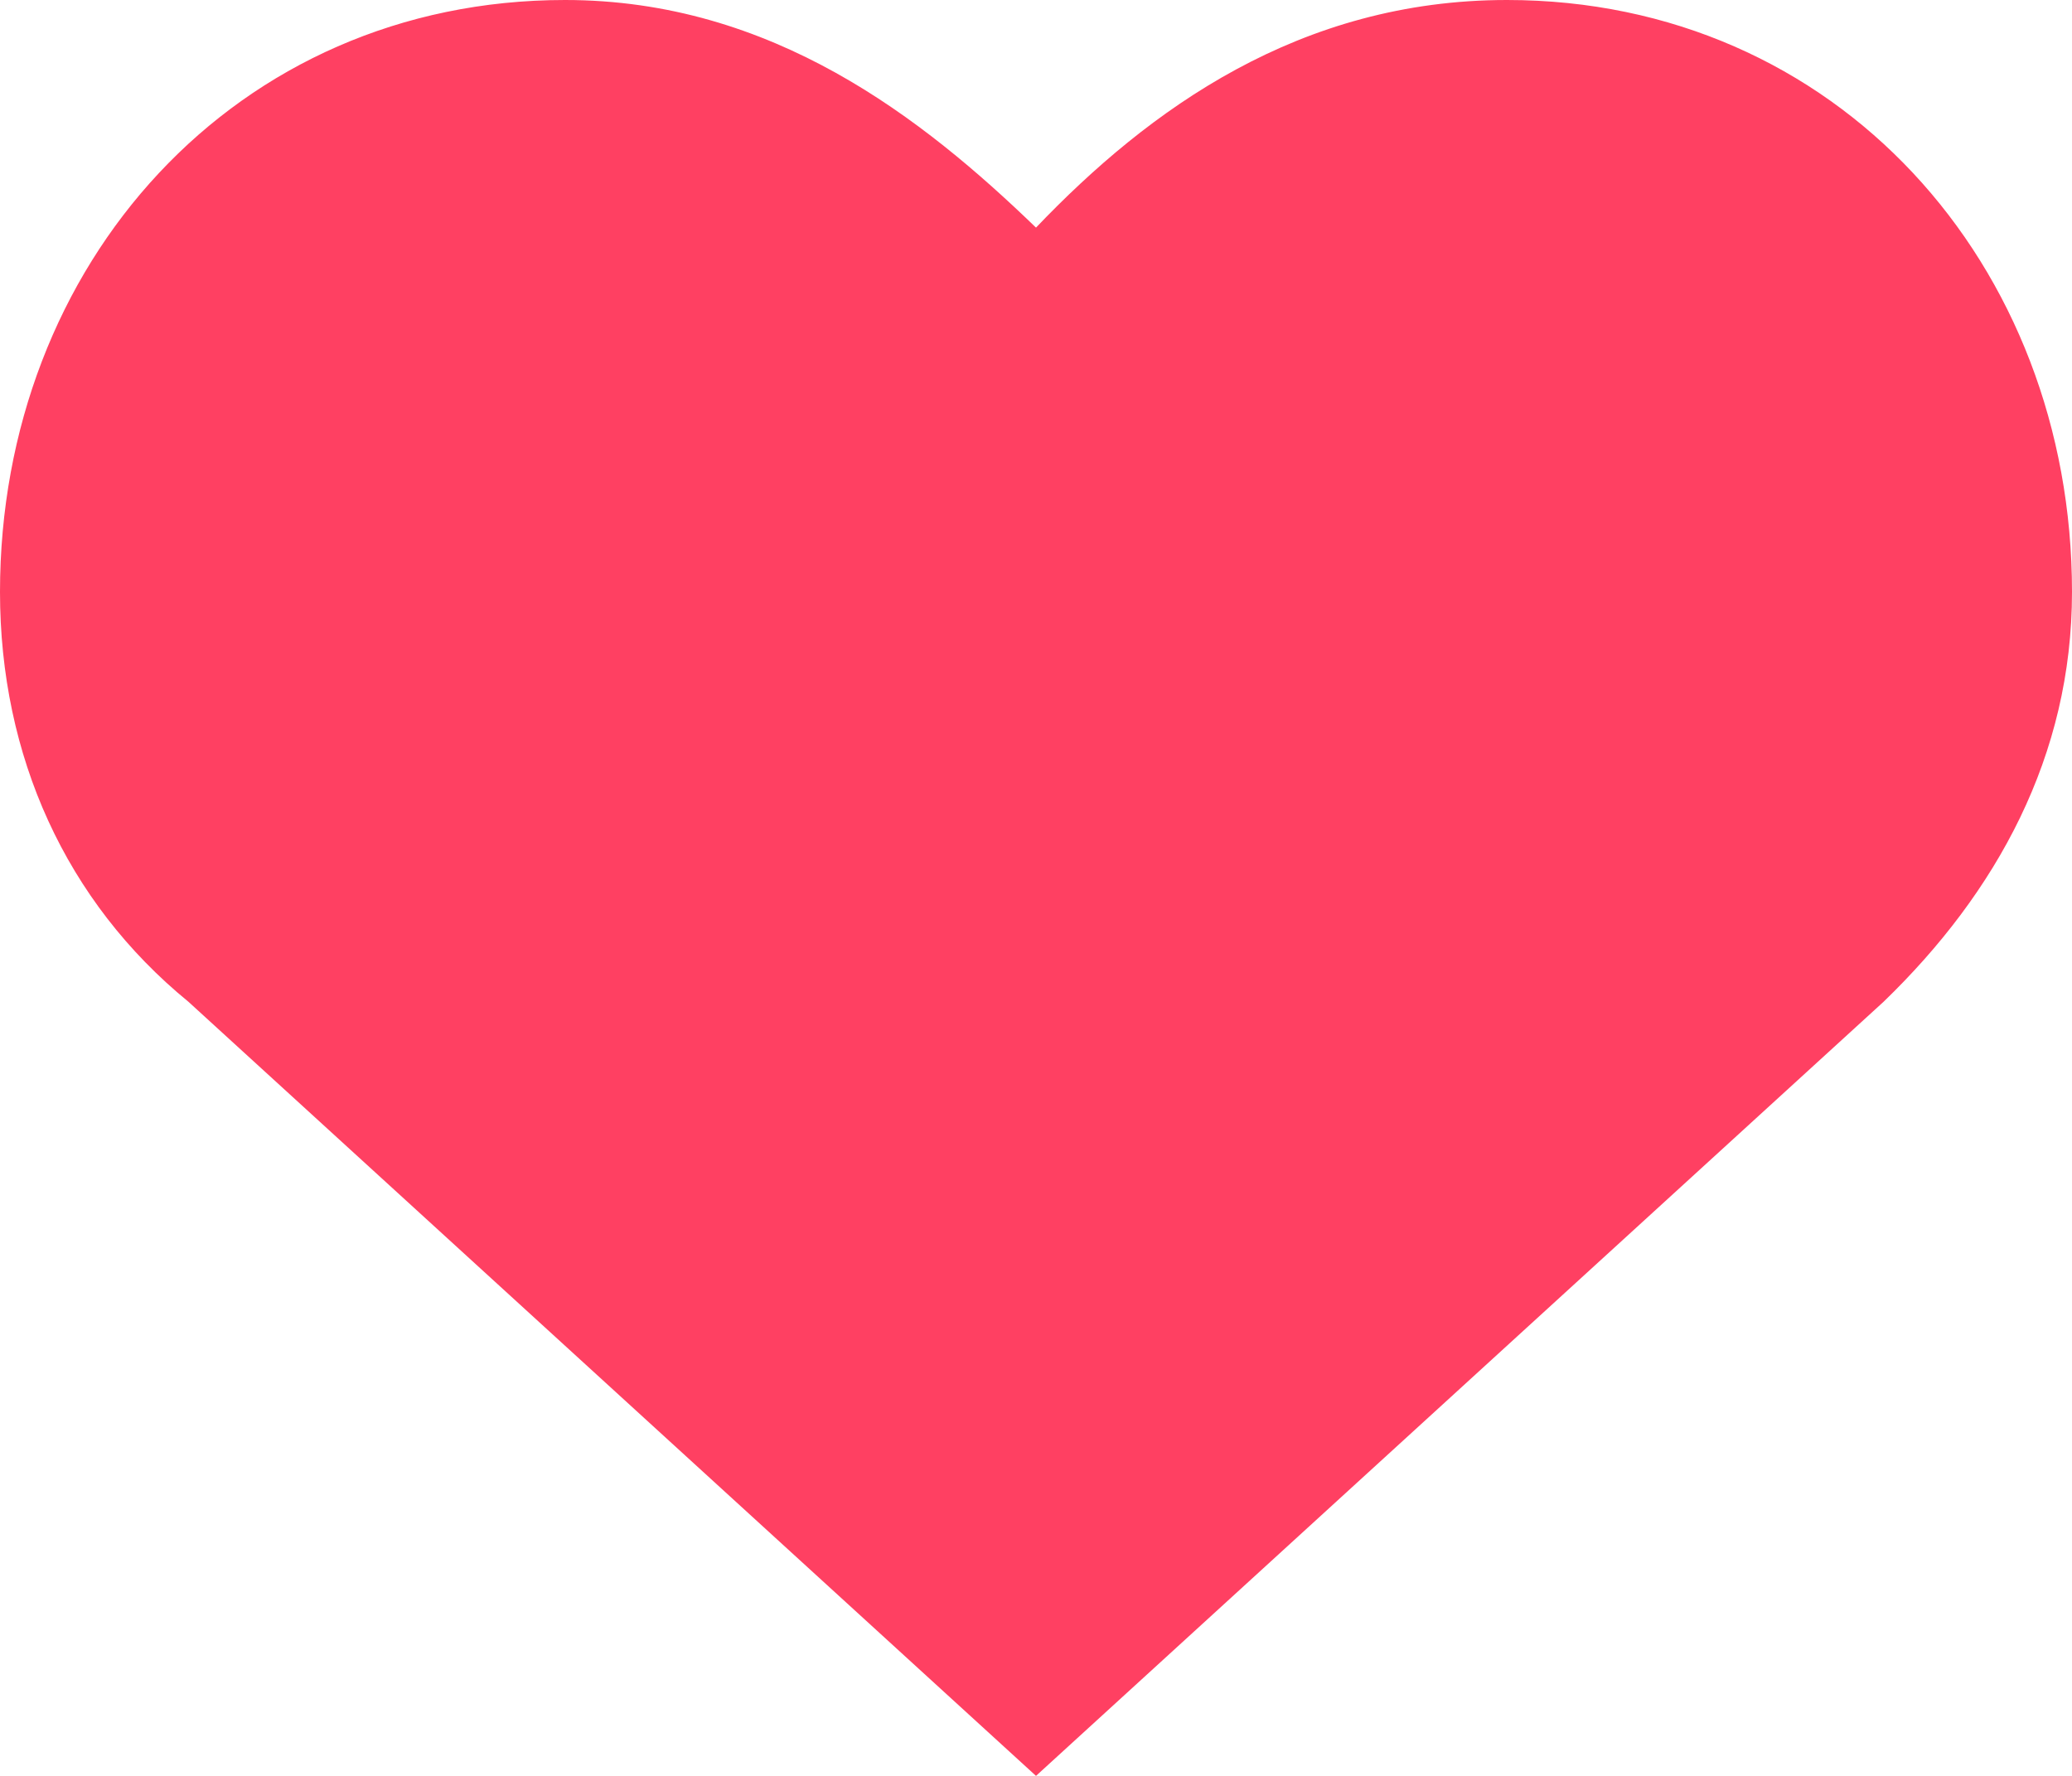
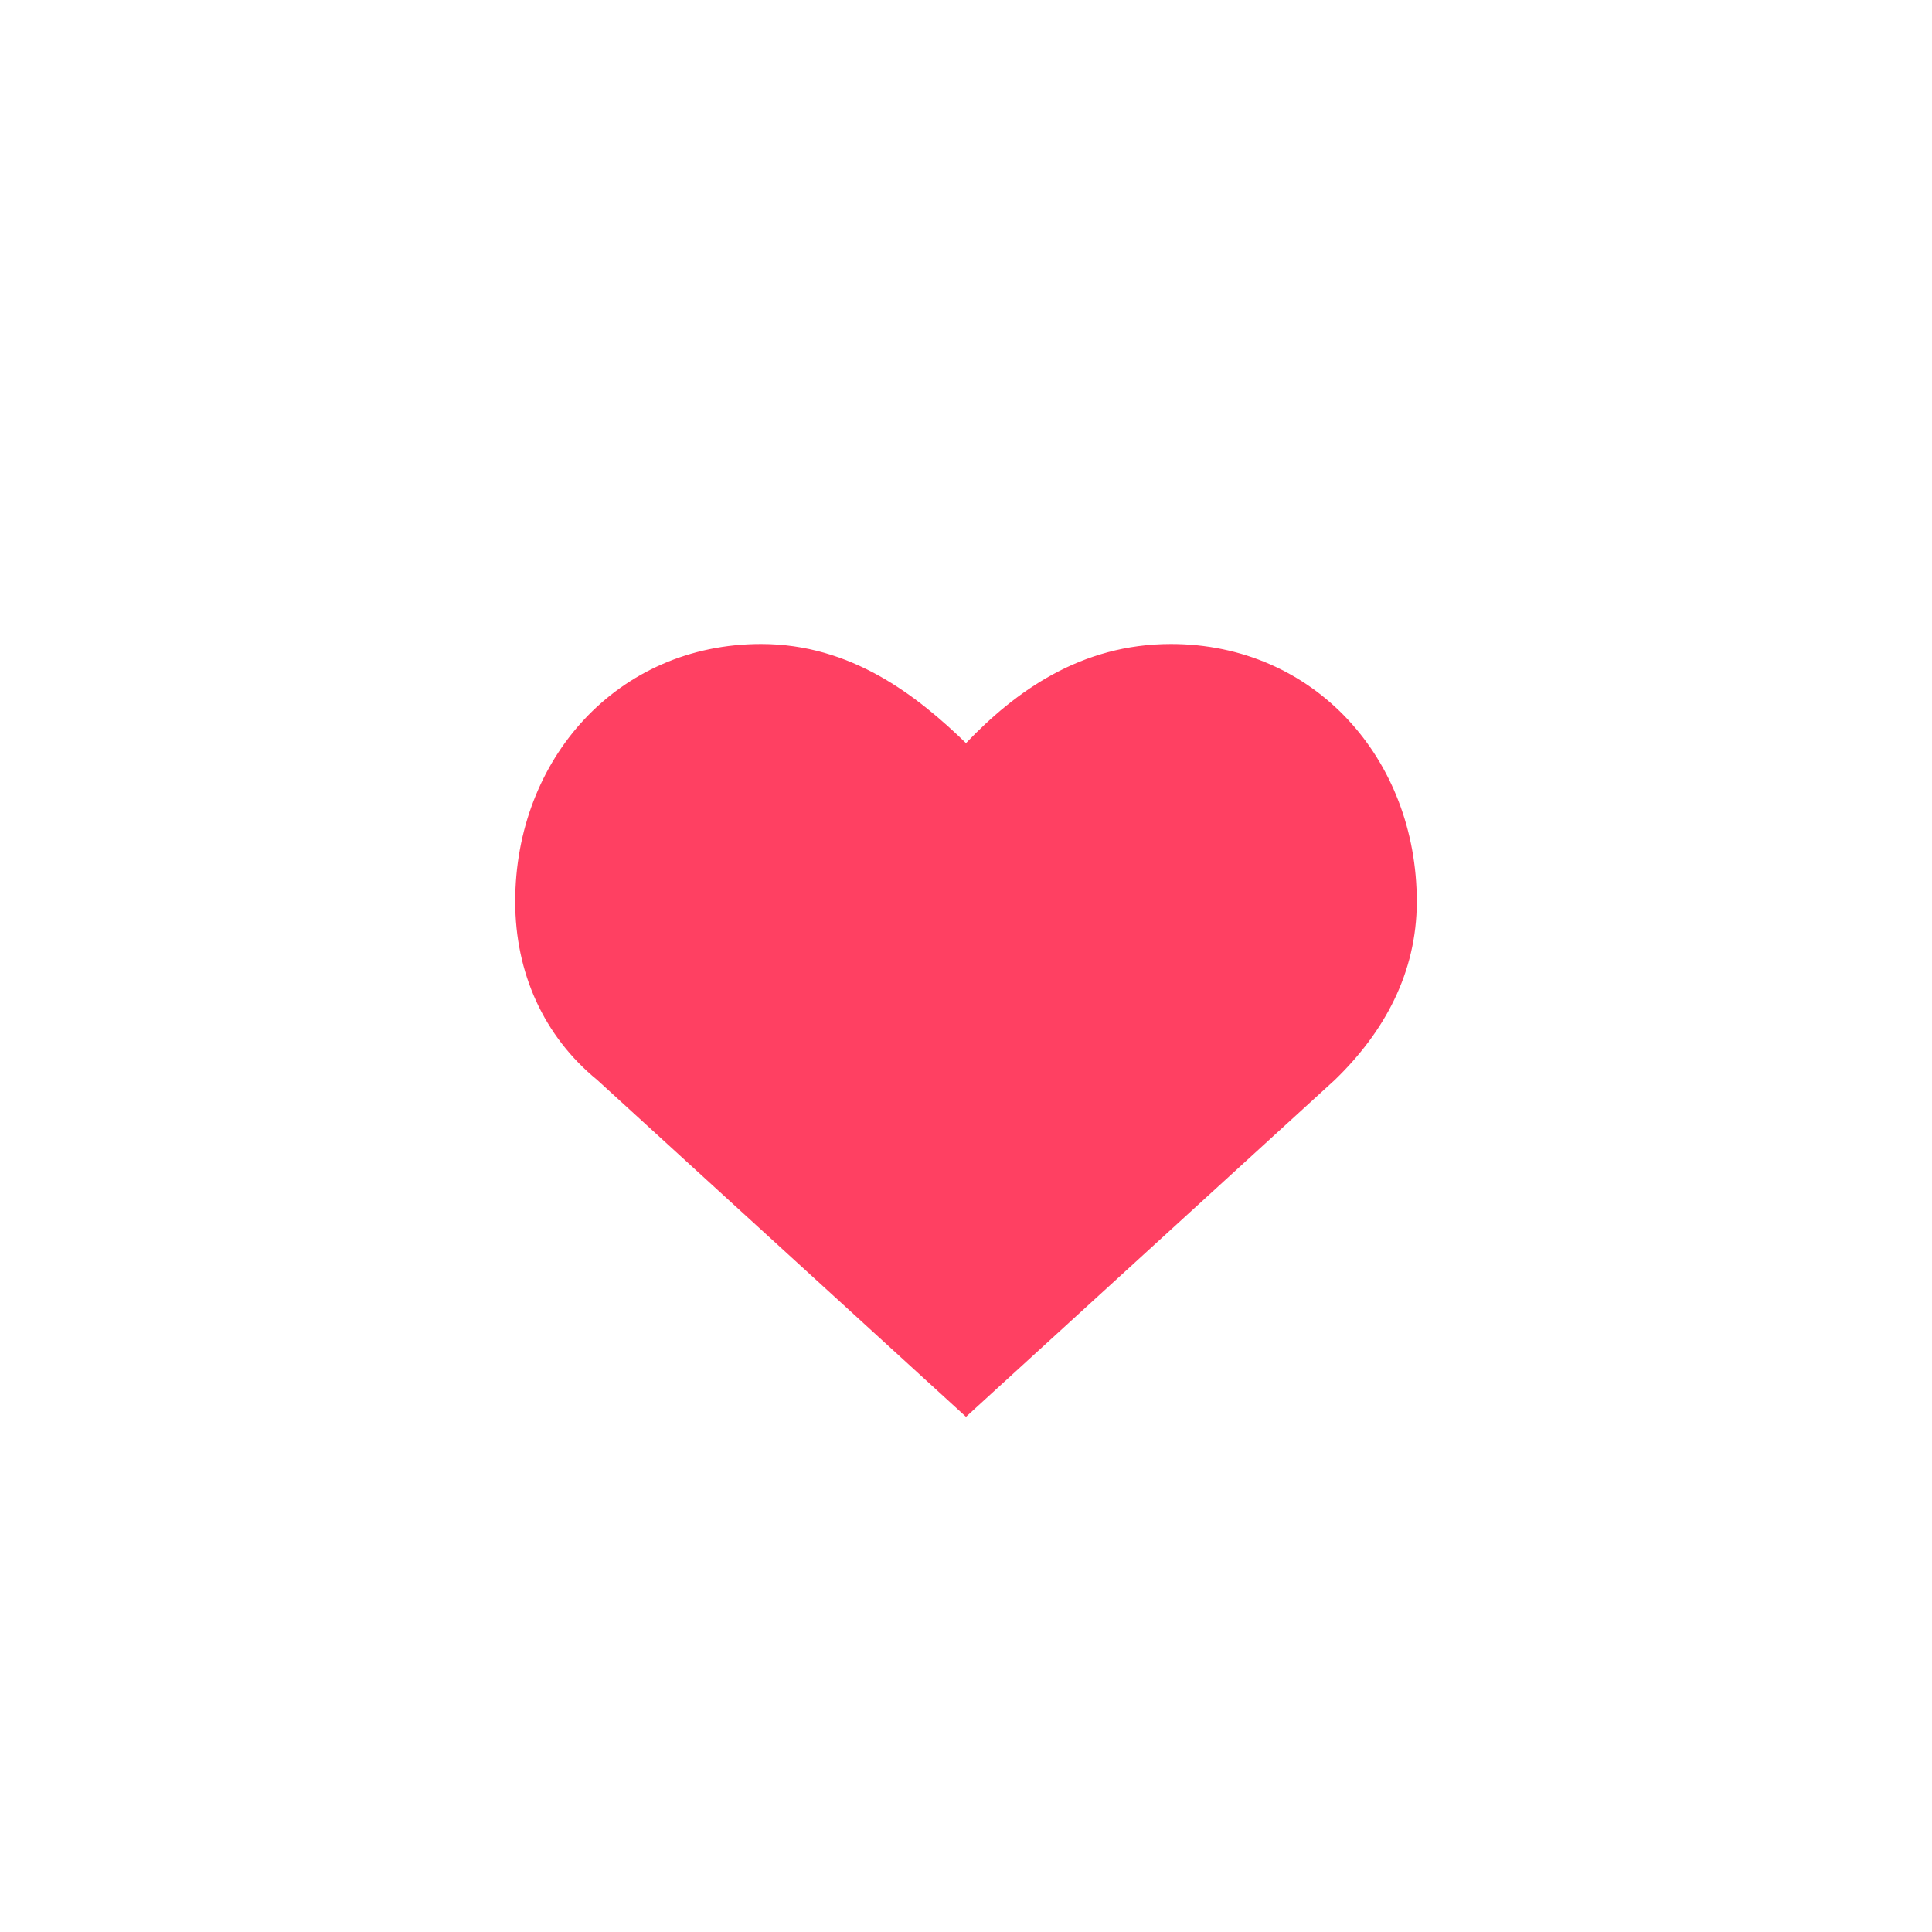
- <svg xmlns="http://www.w3.org/2000/svg" width="14" height="12" viewBox="0 0 14 12" fill="none">
-   <path d="M10.182 0C8.782 0 7.764 0.738 7 1.538C6.236 0.8 5.218 0 3.818 0C1.591 0 0 1.785 0 4C0 5.108 0.445 6.092 1.273 6.769L7 12L12.727 6.769C13.491 6.031 14 5.108 14 4C14 1.785 12.409 0 10.182 0Z" fill="#FF4062" />
+ <svg xmlns="http://www.w3.org/2000/svg" width="30" height="30" viewBox="0 0 30 30" fill="none" style="background-color:#fff">
+   <path d="M18.182 10C16.782 10 15.764 10.739 15 11.539C14.236 10.8 13.218 10 11.818 10C9.591 10 8 11.785 8 14C8 15.108 8.445 16.092 9.273 16.769L15 22L20.727 16.769C21.491 16.031 22 15.108 22 14C22 11.785 20.409 10 18.182 10Z" fill="#FF4062" />
</svg>
